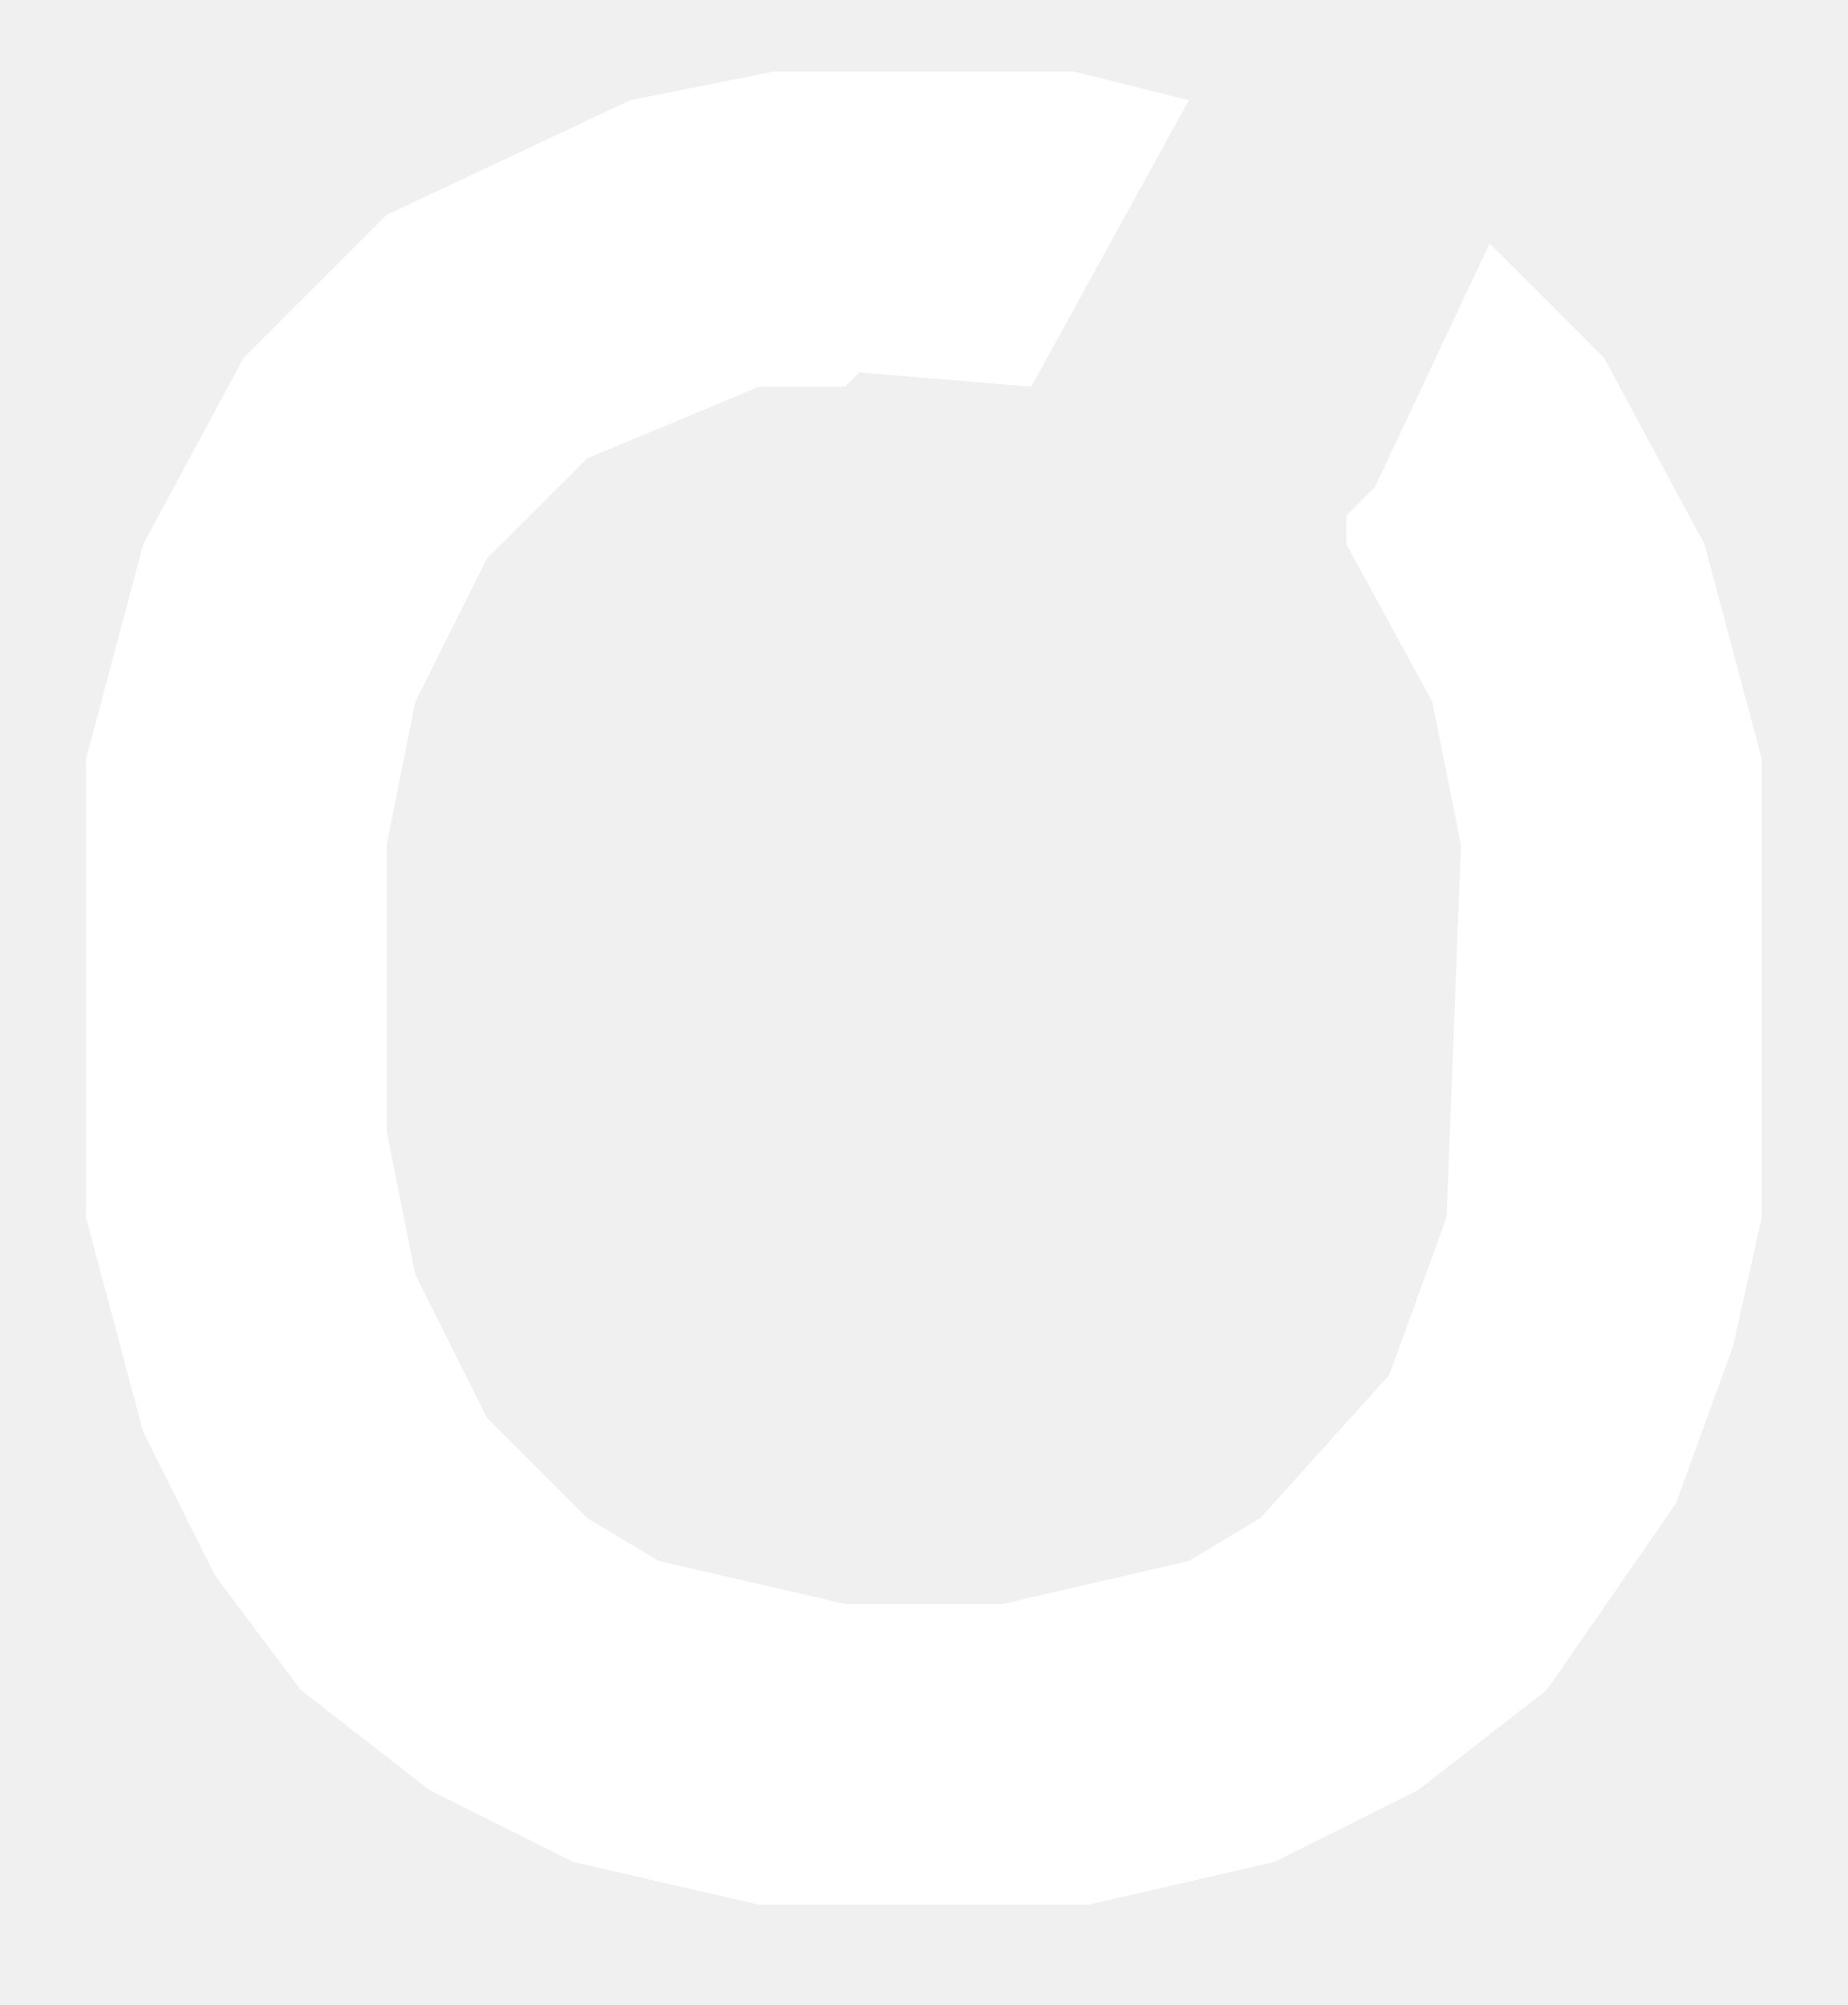
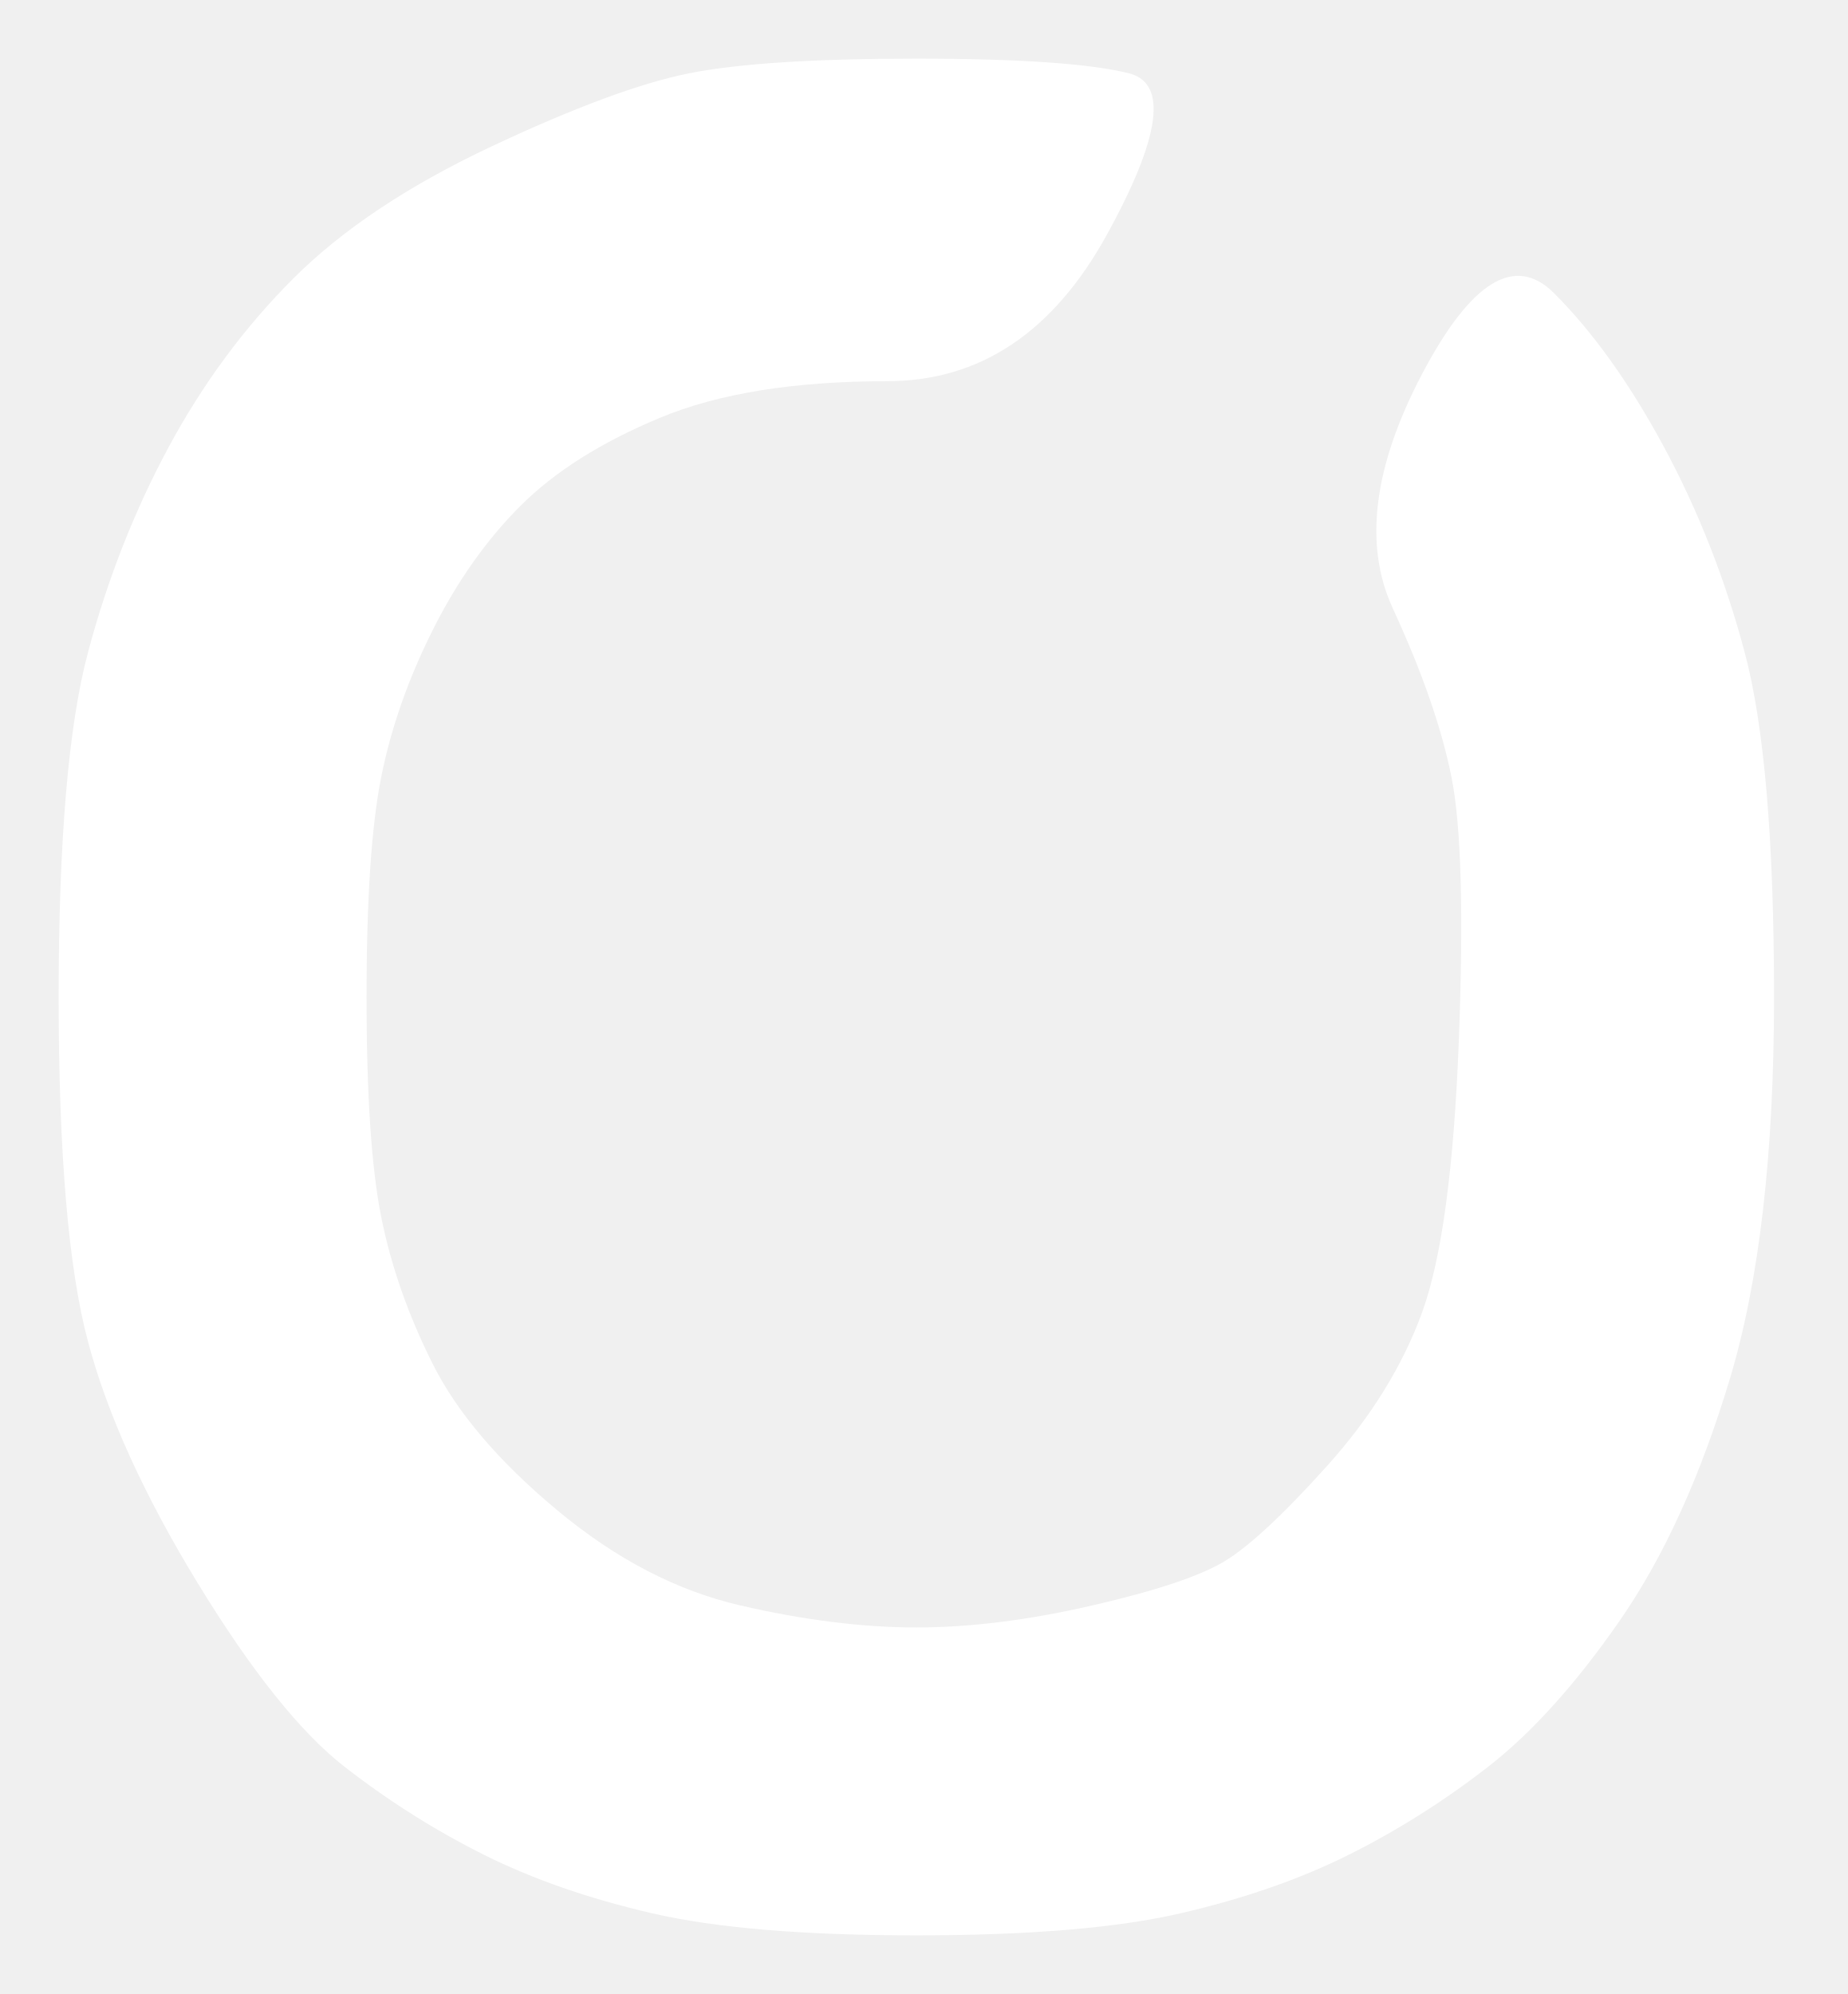
- <svg xmlns="http://www.w3.org/2000/svg" viewBox="135 100 129 140" aria-label="OrangeShare">
-   <path fill="white" fill-rule="evenodd" d="M179,107 162,115 152,125 145,138 141,153 141,185 145,200 150,210 156,218 165,225 175,230 188,233 211,233 224,230 234,225 243,218 252,205 256,194 258,185 258,153 254,138 247,125 239,117 231,134 229,136 229,138 235,149 237,159 236,185 232,196 223,206 218,209 205,212 194,212 181,209 176,206 169,199 164,189 162,179 162,159 164,149 169,139 176,132 188,127 194,127 195,126 207,127 218,107 210,105 189,105Z" />
+ <svg xmlns="http://www.w3.org/2000/svg" viewBox="137 101 126 136" role="img" aria-label="OrangeShareシンボル">
+   <path fill="#fff" d="M184 106Q179 107 170.5 111Q162 115 157 120Q152 125 148.5 131.5Q145 138 143 145.5Q141 153 141 169Q141 185 143 192.5Q145 200 150.5 209Q156 218 160.5 221.5Q165 225 170 227.5Q175 230 181.5 231.5Q188 233 199.5 233Q211 233 217.5 231.5Q224 230 229 227.5Q234 225 238.5 221.5Q243 218 247.5 211.5Q252 205 255 195Q258 185 258 169Q258 153 256 145.5Q254 138 250.5 131.5Q247 125 243 121Q239 117 234 126.5Q229 136 232 142.5Q235 149 236 154Q237 159 236.5 172Q236 185 234 190.5Q232 196 227.5 201Q223 206 220.5 207.5Q218 209 211.5 210.5Q205 212 199.5 212Q194 212 187.5 210.5Q181 209 175 204Q169 199 166.5 194Q164 189 163 184Q162 179 162 169Q162 159 163 154Q164 149 166.5 144Q169 139 172.5 135.5Q176 132 182 129.5Q188 127 197.5 127Q207 127 212.5 117Q218 107 214 106Q210 105 199.5 105Q189 105 184 106Z" />
</svg>
